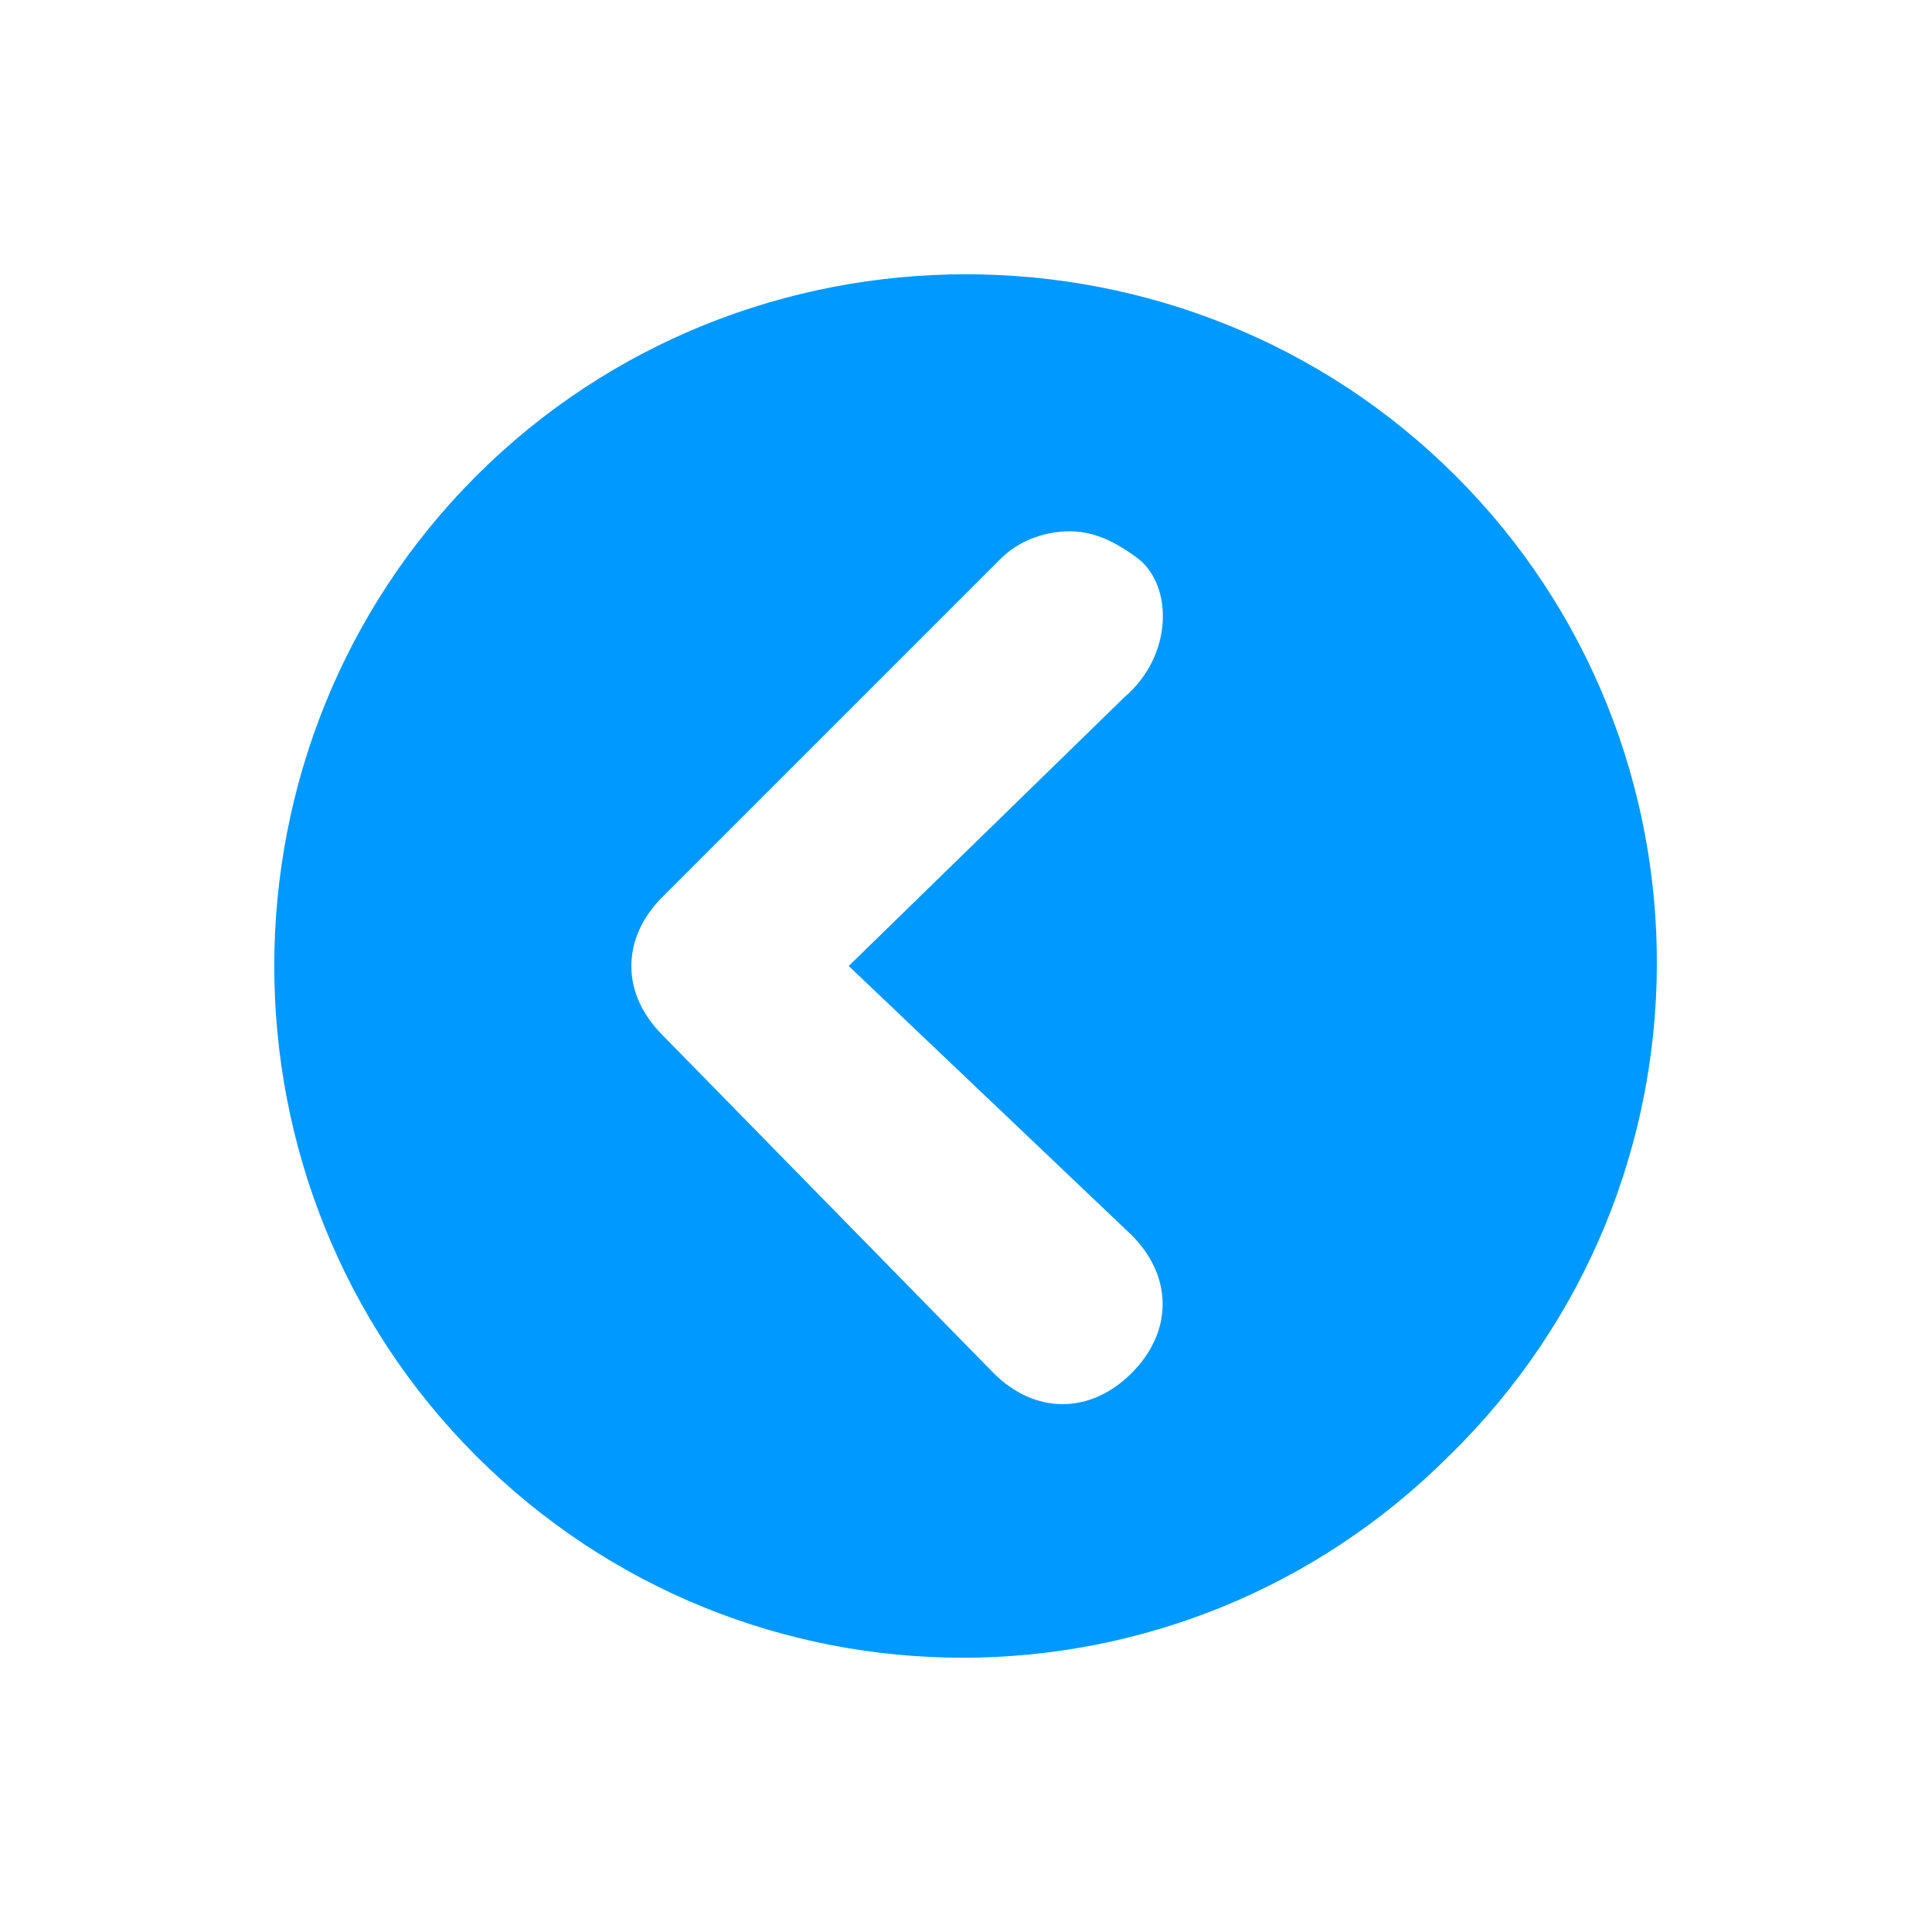
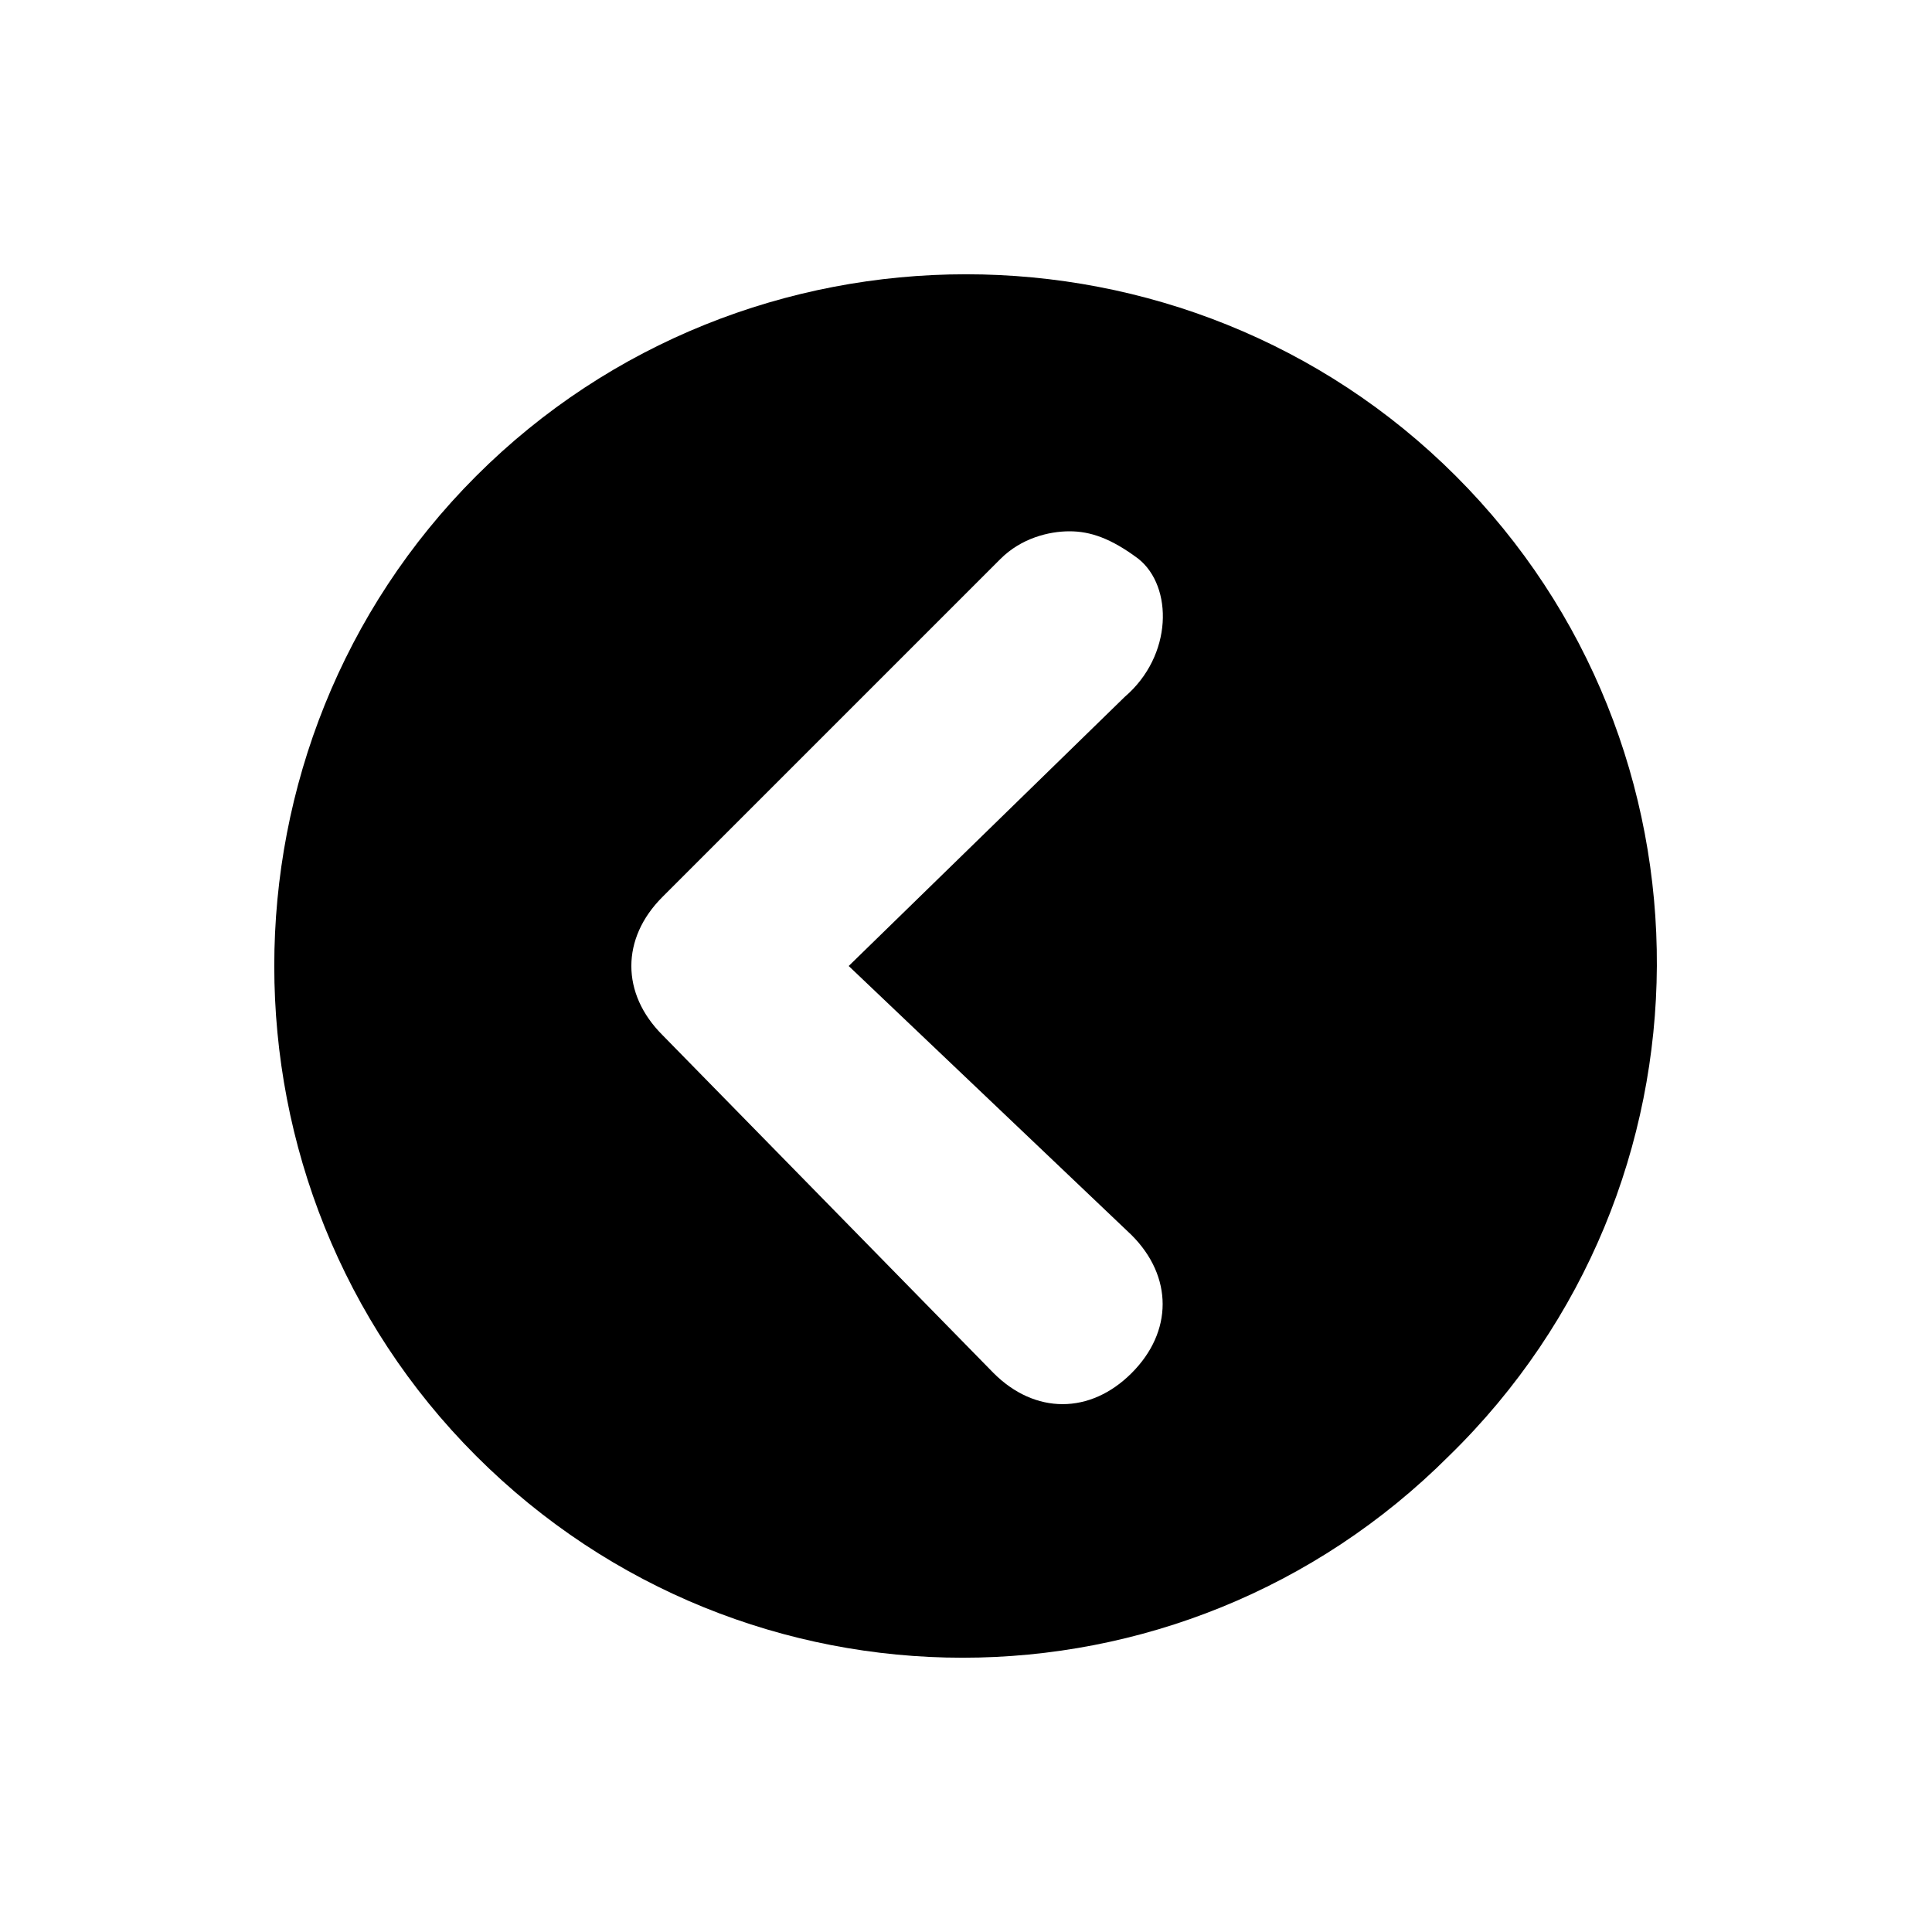
<svg xmlns="http://www.w3.org/2000/svg" version="1.1" id="Layer_1" x="0px" y="0px" viewBox="0 0 28 28" style="enable-background:new 0 0 28 28;" xml:space="preserve">
-   <style type="text/css">
- 	.st0{fill:#0099FF;}
- </style>
  <path class="st0" d="M21.1,6.9C17.2,3,10.8,3,6.9,6.9S3,17.2,6.9,21.1s10.2,3.9,14.1,0C25,17.2,25,10.8,21.1,6.9z M16.5,8.1  c0.5,0.4,0.5,1.4-0.2,2l-4,3.9l4.1,3.9c0.6,0.6,0.6,1.4,0,2s-1.4,0.6-2,0L9.6,15c-0.6-0.6-0.6-1.4,0-2l4.9-4.9  c0.3-0.3,0.7-0.4,1-0.4S16.1,7.8,16.5,8.1z" />
</svg>
